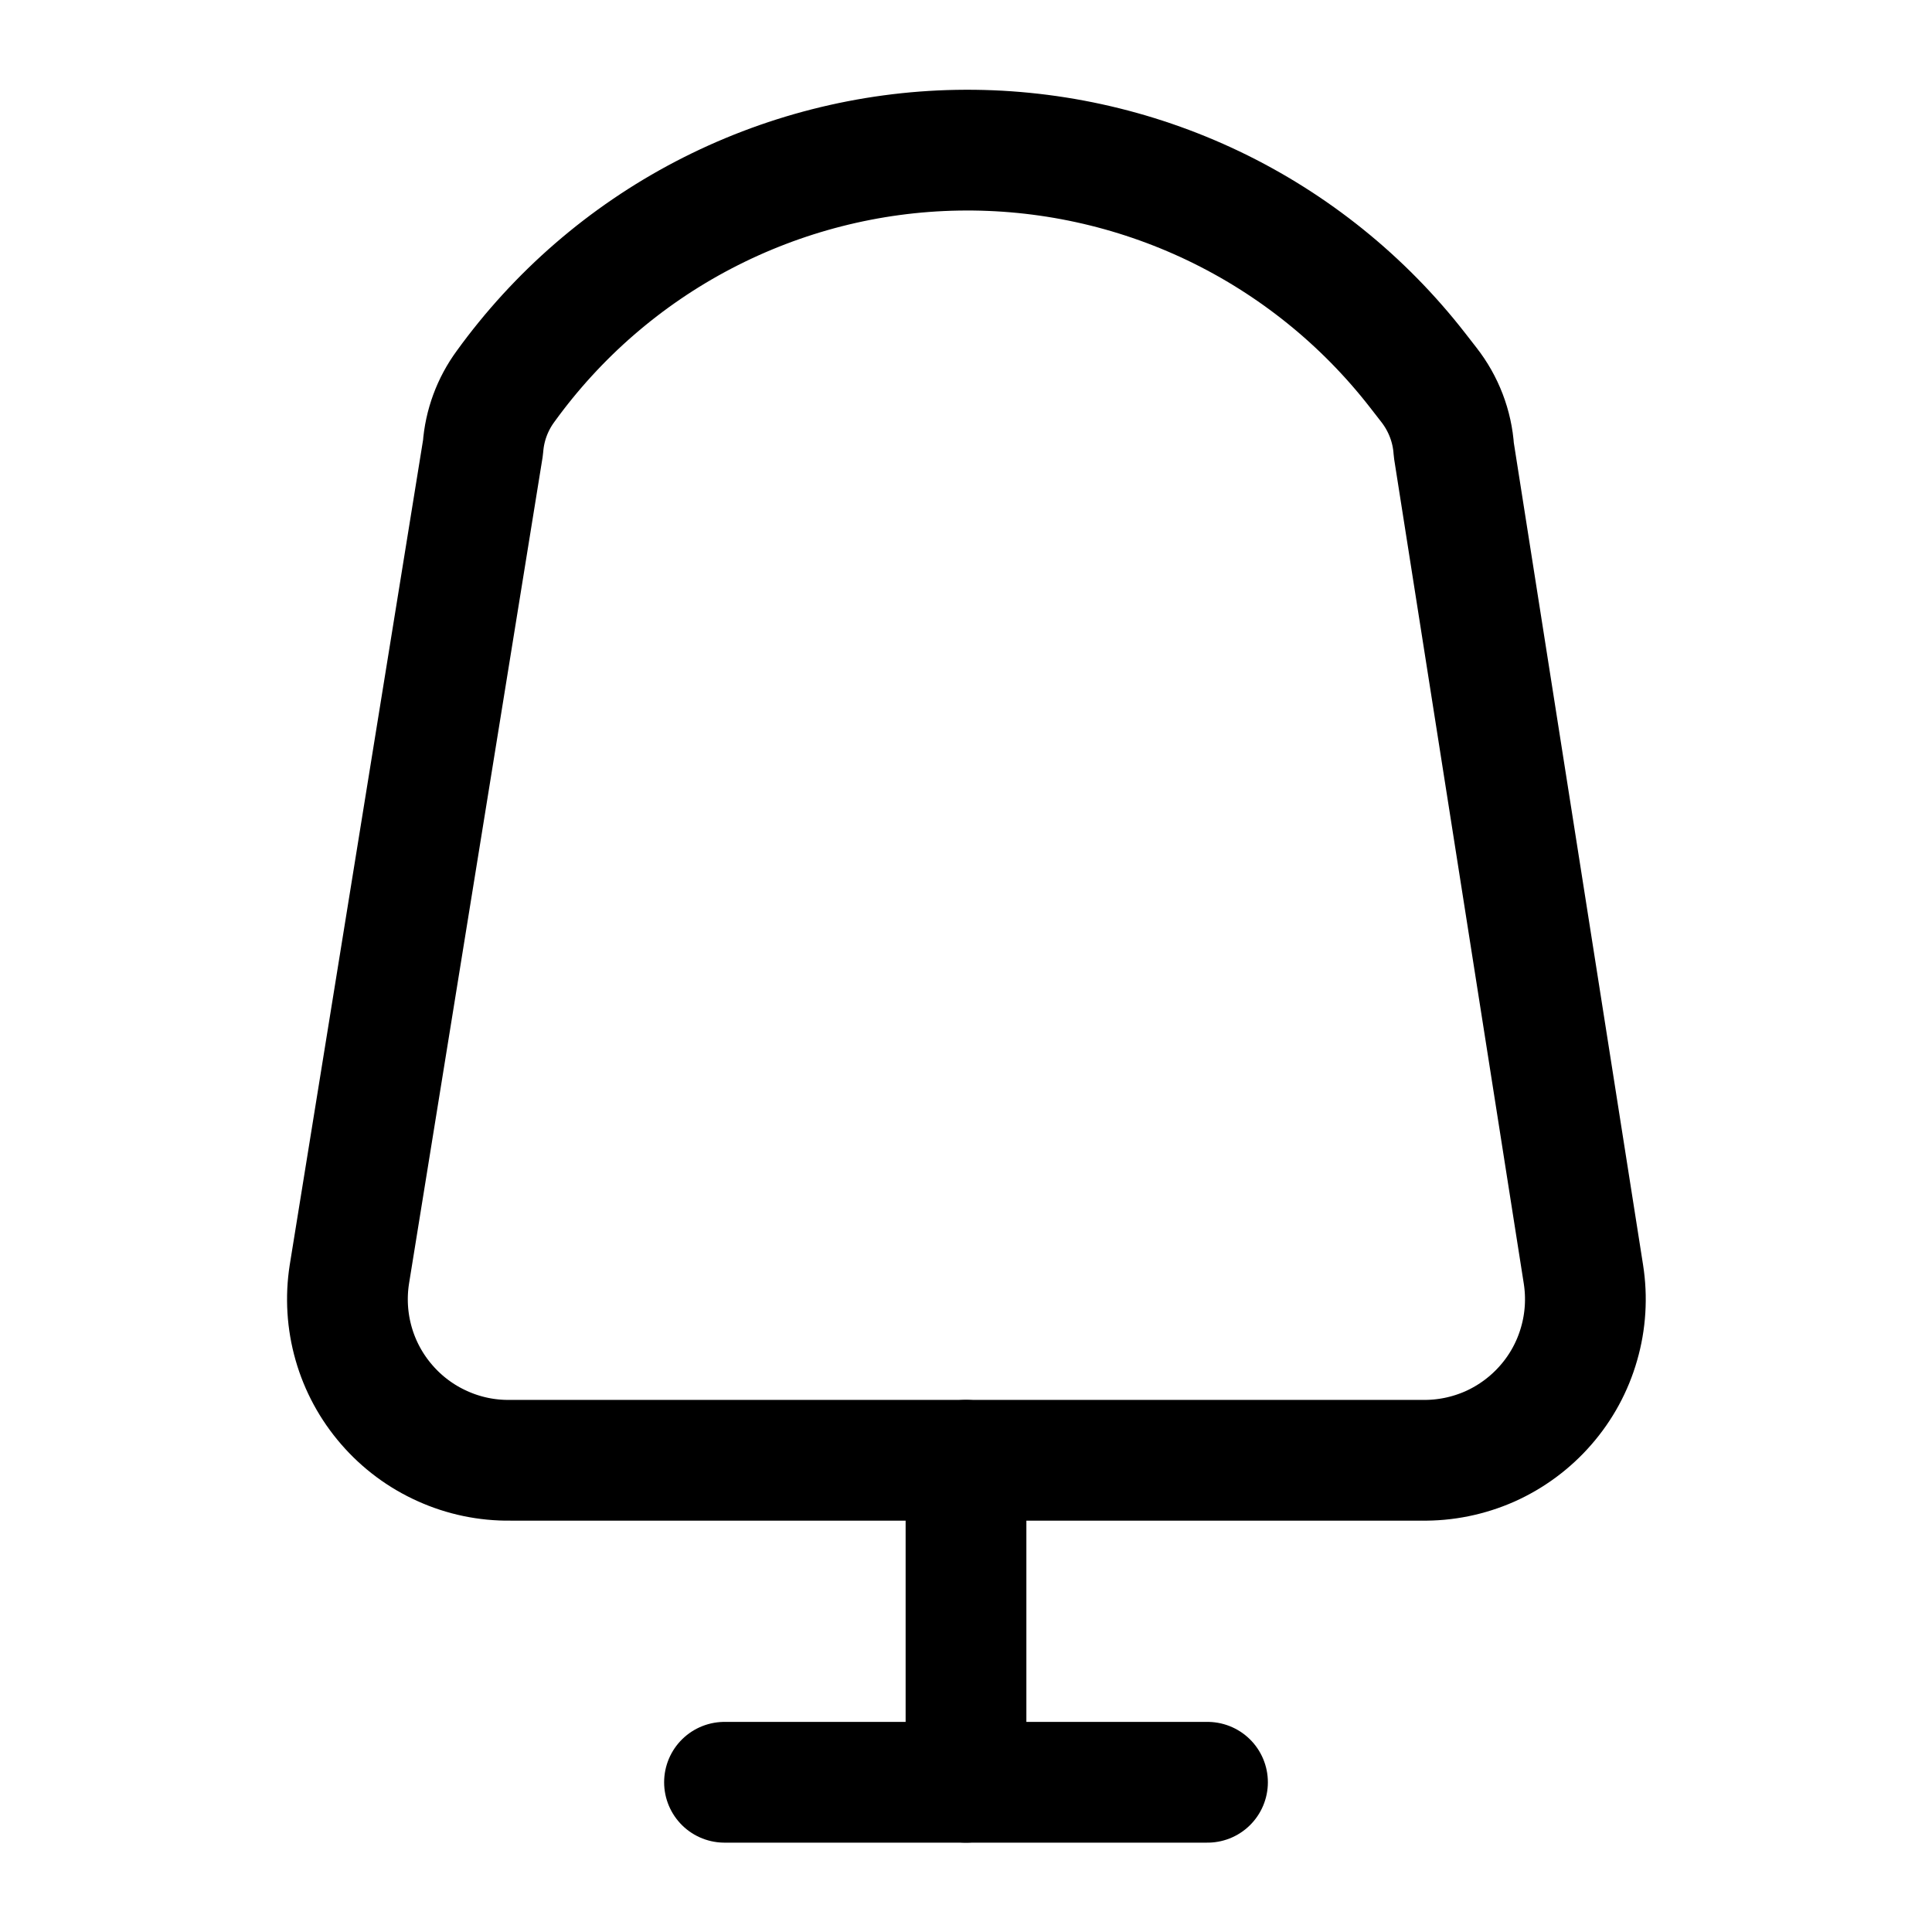
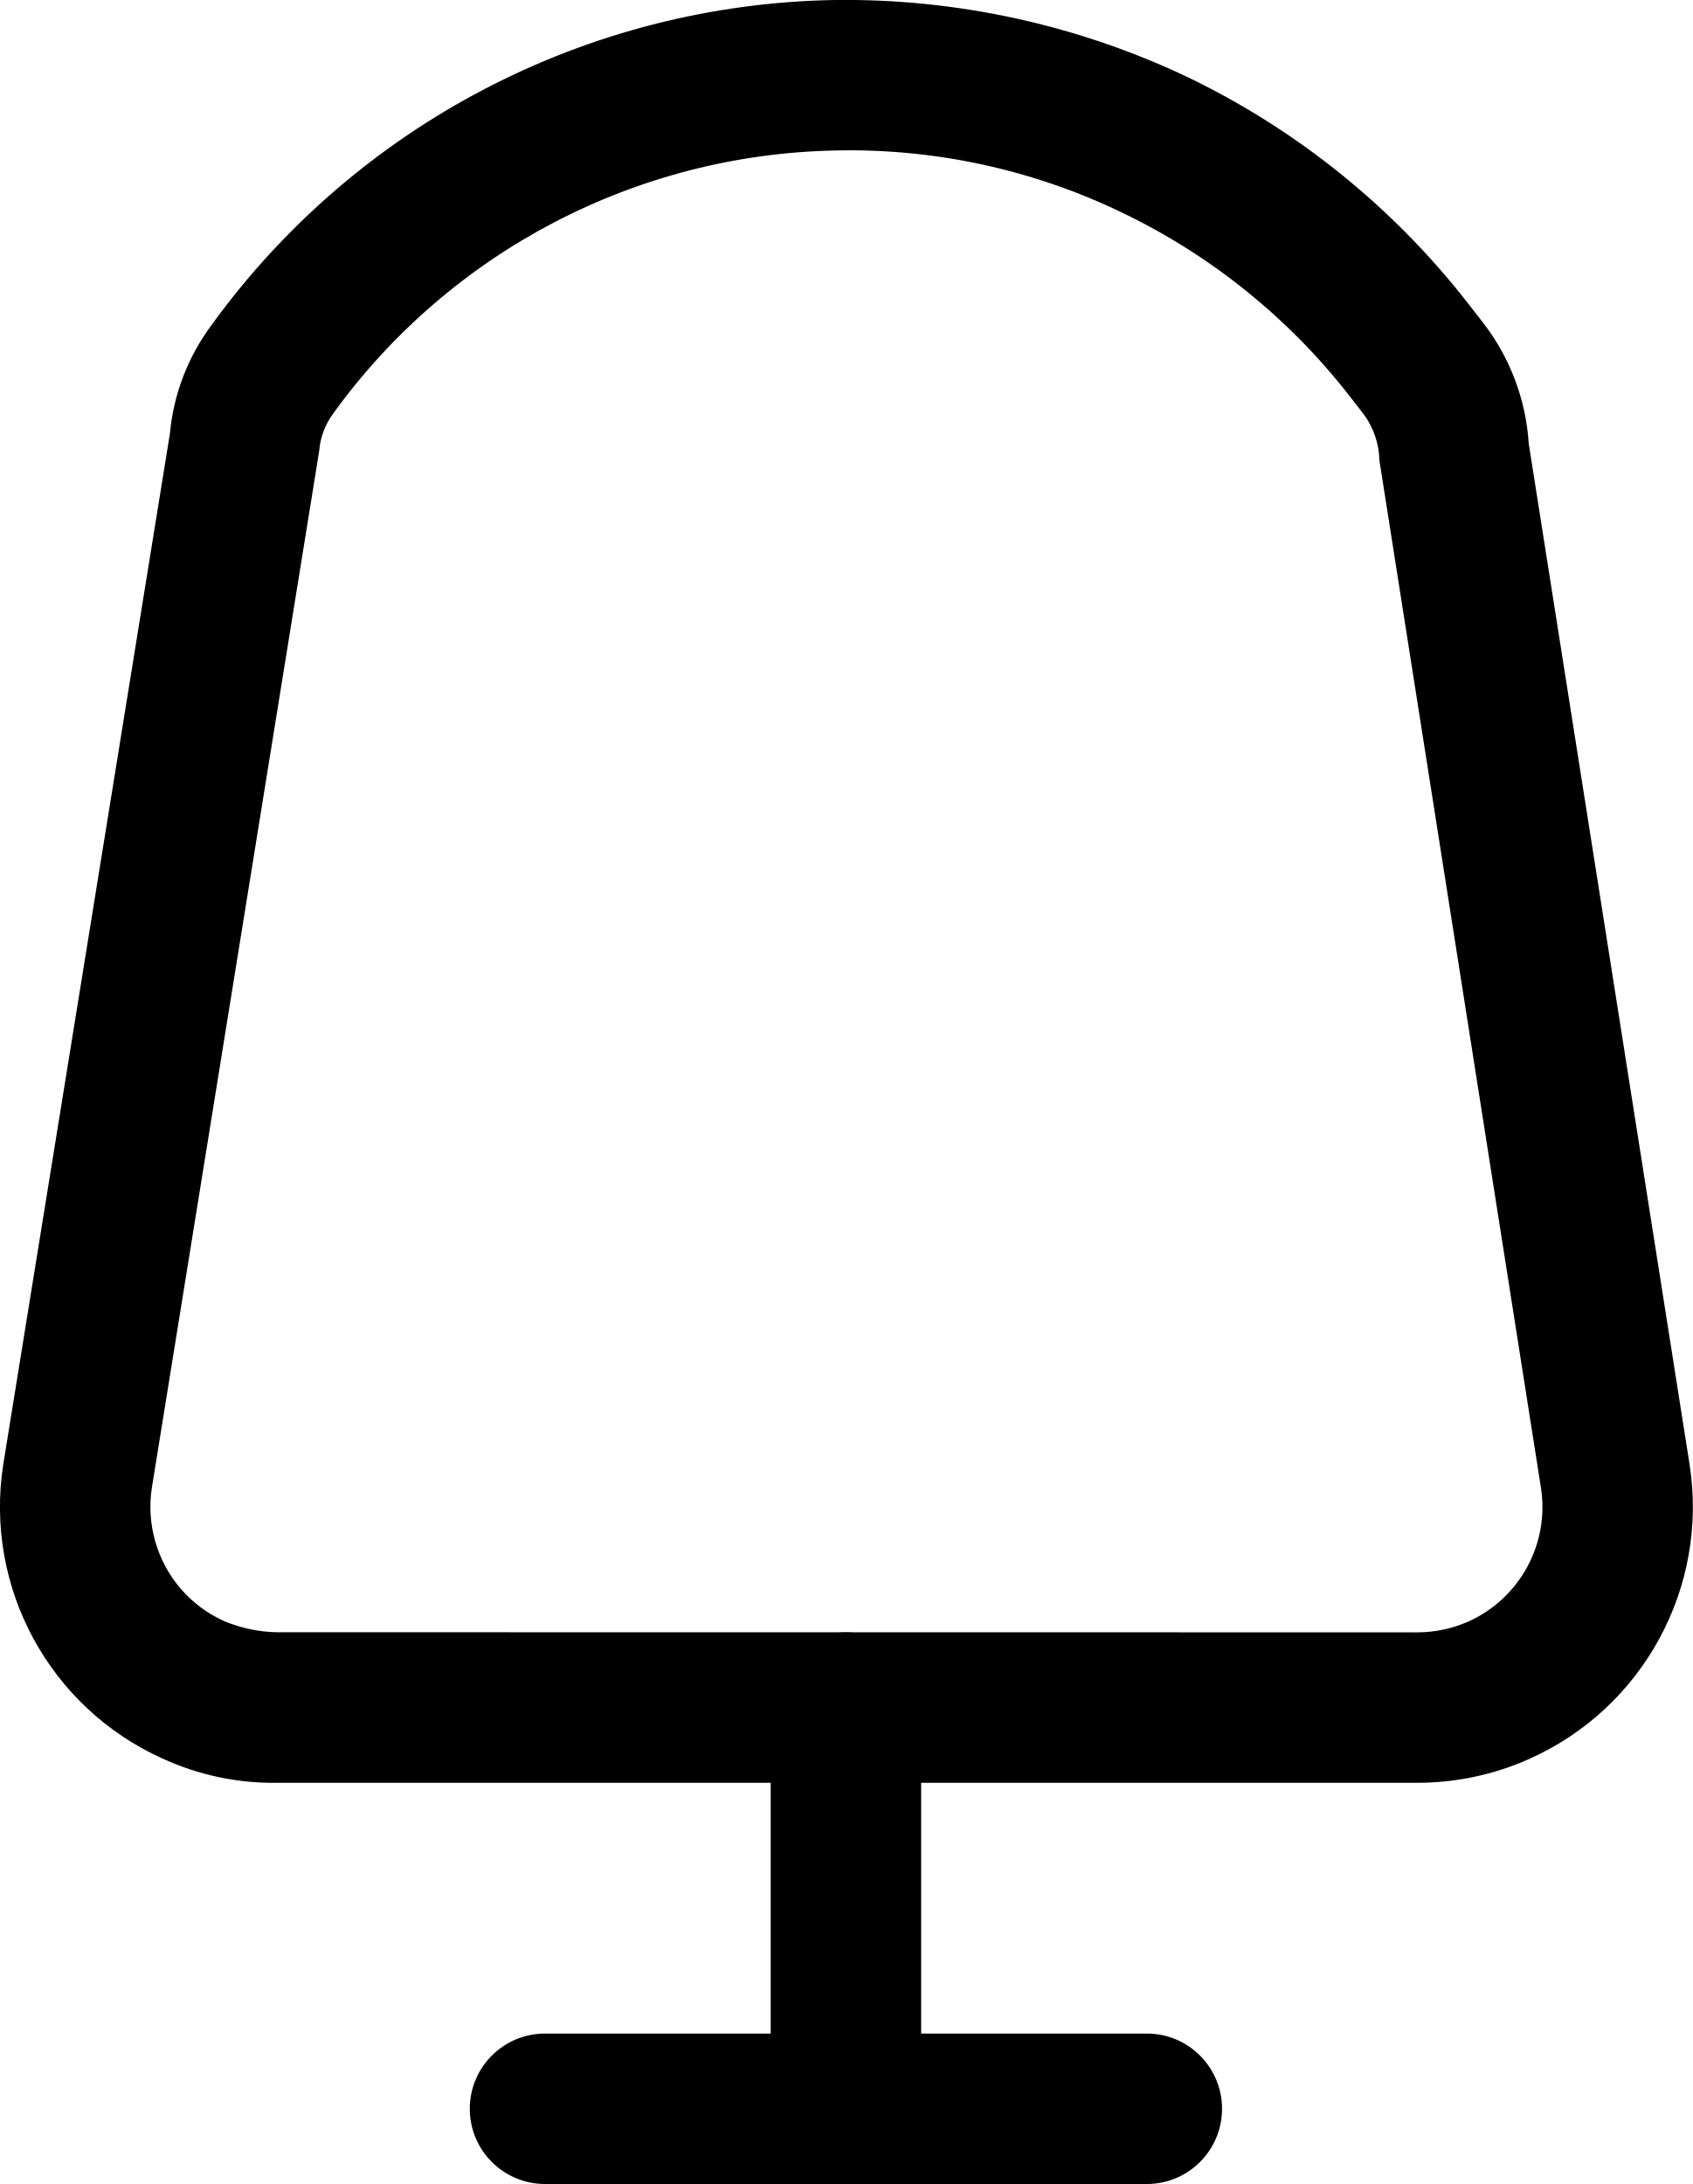
- <svg xmlns="http://www.w3.org/2000/svg" width="24" height="24" viewBox="0 0 24 24" fill="none">
-   <path d="M9 22.14H15" stroke="black" stroke-width="1.5" stroke-linecap="round" stroke-linejoin="round" />
-   <path d="M12 18.14V22.14" stroke="black" stroke-width="1.5" stroke-linecap="round" stroke-linejoin="round" />
-   <path d="M17.66 18.14H6.34C6.049 18.144 5.761 18.084 5.496 17.964C5.23 17.845 4.994 17.669 4.804 17.449C4.613 17.229 4.473 16.971 4.393 16.691C4.313 16.411 4.295 16.117 4.34 15.83L6 5.56C6.02 5.285 6.117 5.022 6.28 4.8V4.8C6.924 3.909 7.766 3.179 8.741 2.67C9.716 2.161 10.796 1.885 11.895 1.866C12.995 1.847 14.083 2.084 15.075 2.558C16.067 3.033 16.935 3.732 17.61 4.6L17.75 4.78C17.932 5.013 18.041 5.295 18.06 5.59L19.67 15.83C19.715 16.118 19.697 16.413 19.616 16.693C19.536 16.974 19.395 17.233 19.203 17.453C19.012 17.673 18.774 17.849 18.508 17.968C18.241 18.086 17.952 18.145 17.66 18.14Z" stroke="black" stroke-width="1.5" stroke-linecap="round" stroke-linejoin="round" />
+ <svg xmlns="http://www.w3.org/2000/svg" id="Camada_1" data-name="Camada 1" viewBox="0 0 16.878 21.774">
+   <path d="M15,22.89H9a.75.75,0,0,1,0-1.5h6a.75.75,0,0,1,0,1.5Z" transform="translate(-3.5662 -1.1159)" />
+   <path d="M12,22.89a.75.75,0,0,1-.75-.75v-4a.75.75,0,0,1,1.5,0v4A.75.75,0,0,1,12,22.89Z" transform="translate(-3.5662 -1.1159)" />
+   <path d="M17.695,18.89H6.34a2.646,2.646,0,0,1-1.154-.242,2.752,2.752,0,0,1-1.587-2.934L5.26,5.44a2.139,2.139,0,0,1,.415-1.083,7.833,7.833,0,0,1,6.207-3.241,7.966,7.966,0,0,1,3.517.765A7.872,7.872,0,0,1,18.202,4.14l.141.181a2.201,2.201,0,0,1,.465,1.22l1.603,10.173a2.752,2.752,0,0,1-1.598,2.938A2.732,2.732,0,0,1,17.695,18.89Zm-.035-1.5a.194.194,0,0,0,.034,0,1.256,1.256,0,0,0,.51-.107,1.251,1.251,0,0,0,.725-1.337l-1.61-10.239a.804.804,0,0,0-.158-.463L17.018,5.06A6.362,6.362,0,0,0,14.752,3.235a6.247,6.247,0,0,0-2.844-.619A6.328,6.328,0,0,0,6.888,5.239a.724.724,0,0,0-.14.376L5.08,15.95a1.248,1.248,0,0,0,.034.533,1.244,1.244,0,0,0,.689.796,1.428,1.428,0,0,0,.526.11Z" transform="translate(-3.5662 -1.1159)" />
</svg>
